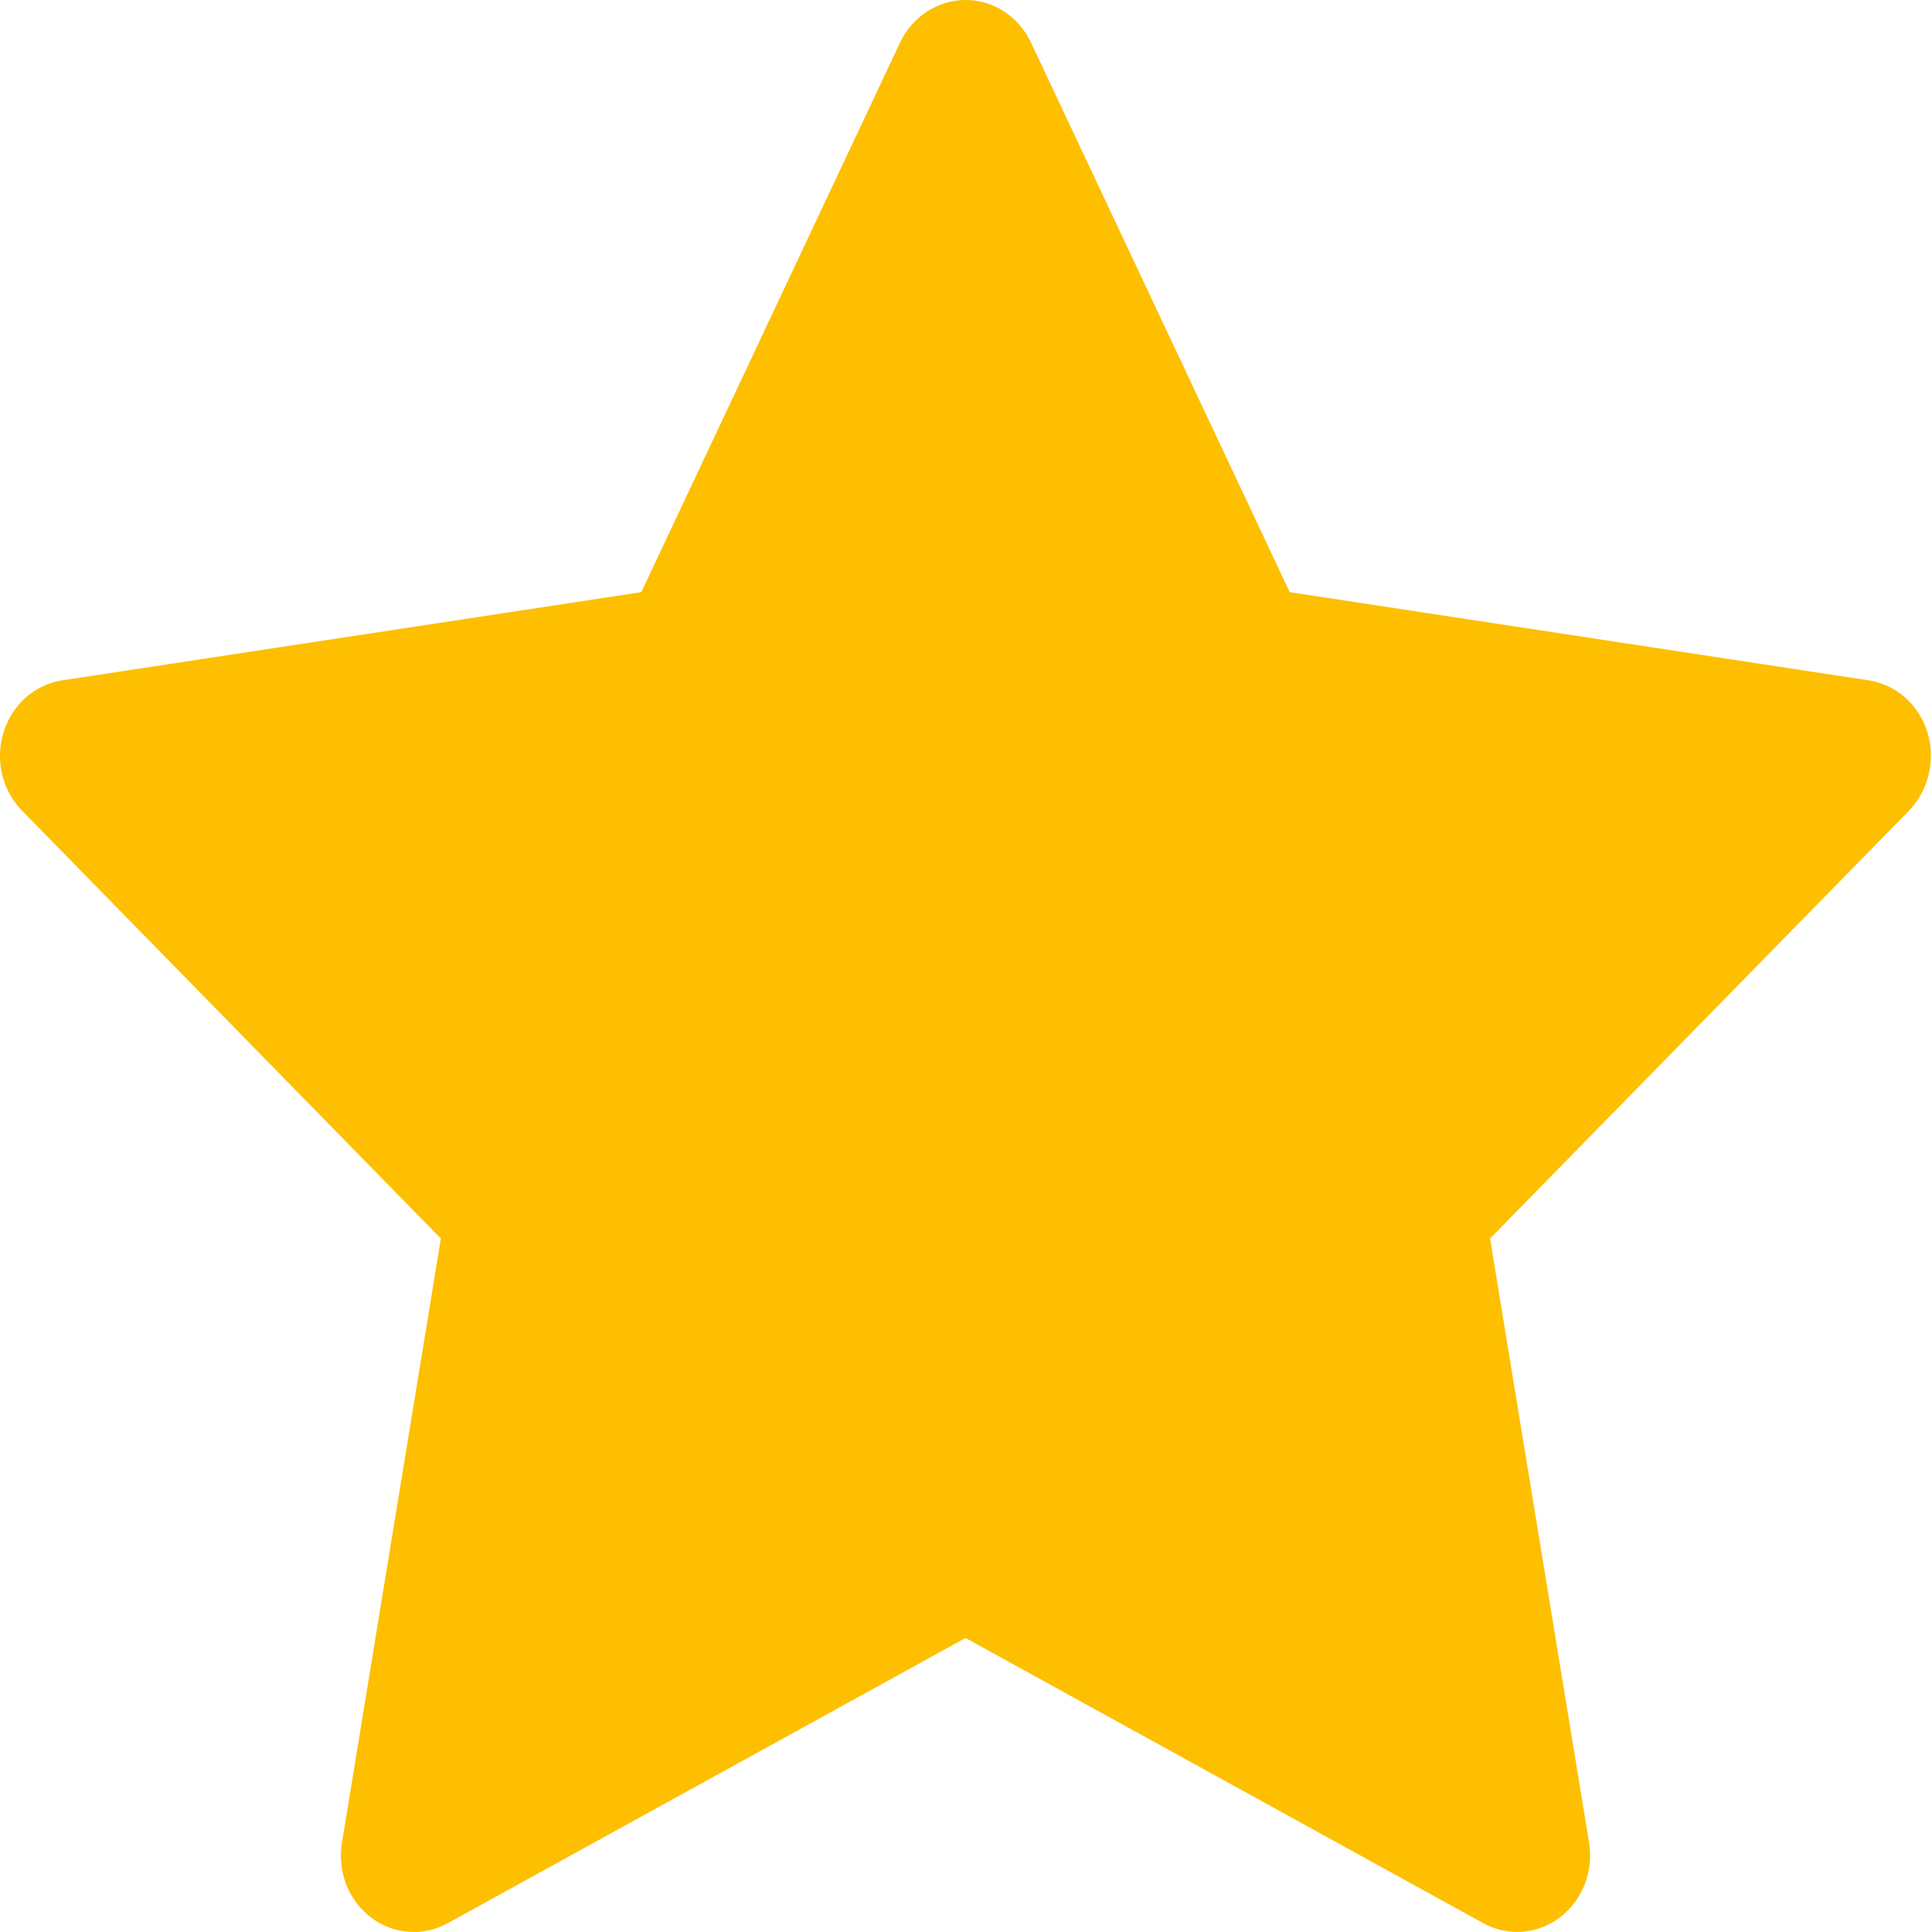
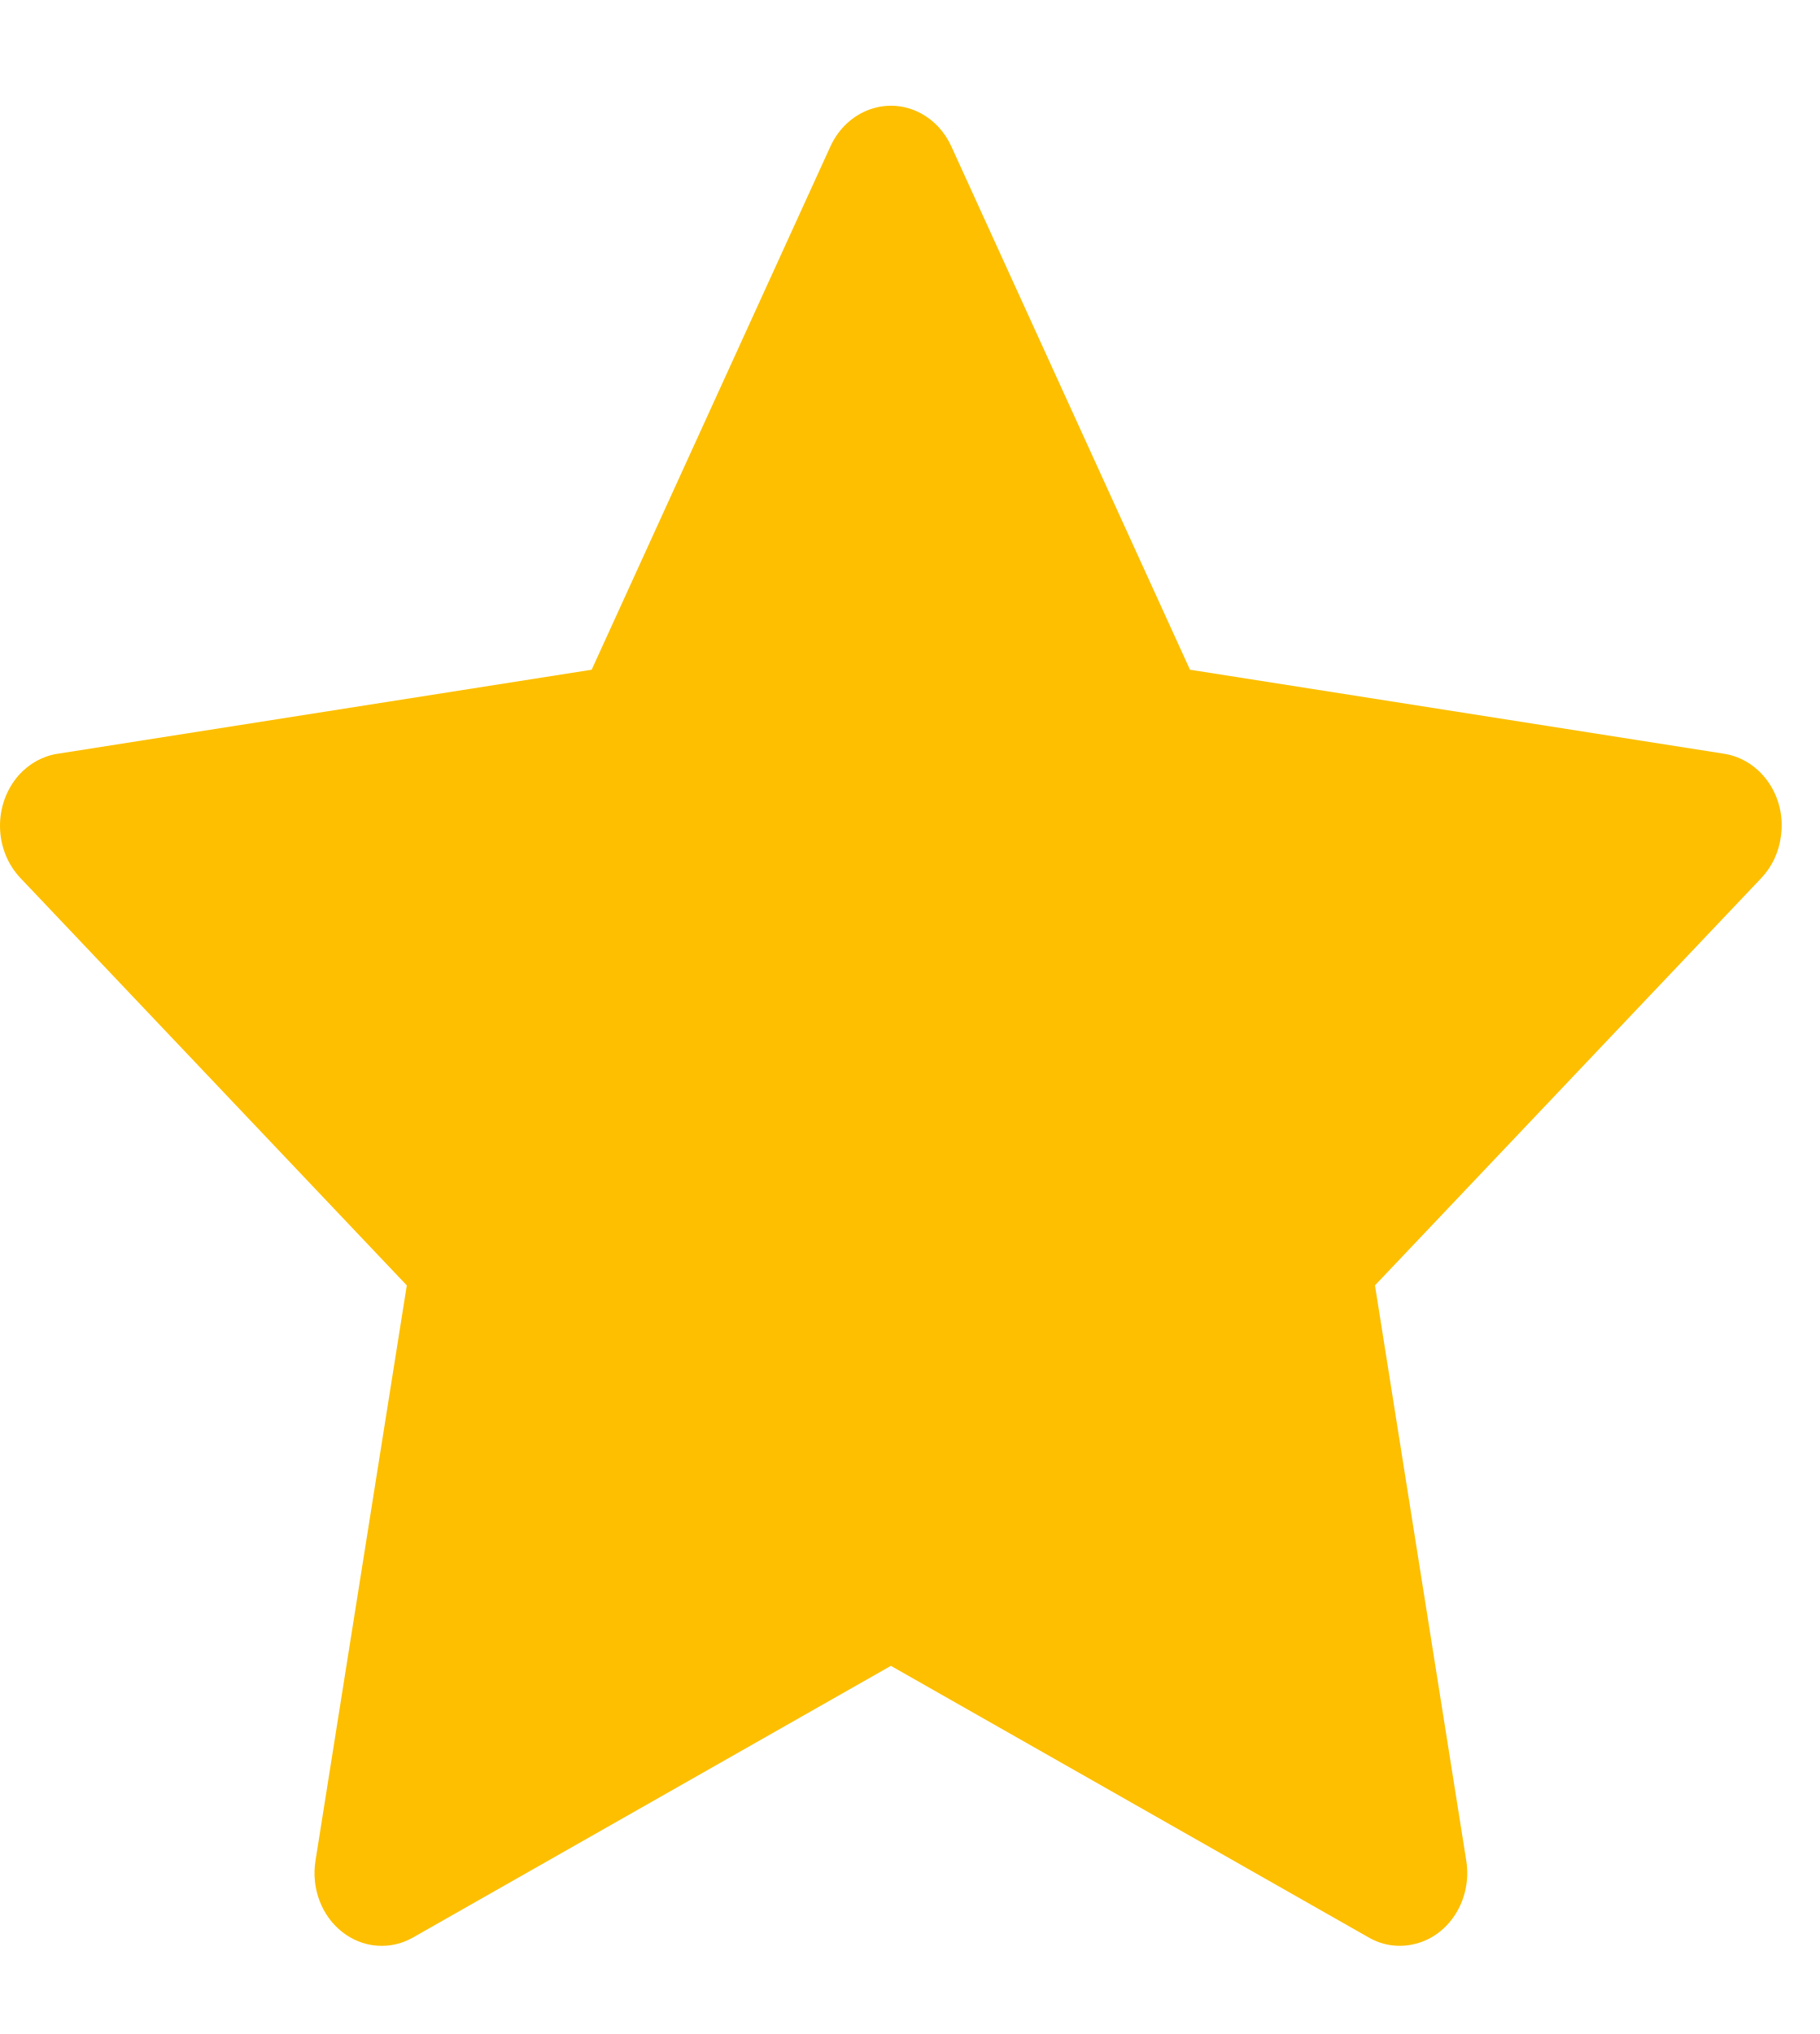
- <svg xmlns="http://www.w3.org/2000/svg" width="16" height="16" viewBox="0 0 16 16" fill="none">
-   <path d="M15.474 5.634L10.681 4.904L8.538 0.352C8.479 0.228 8.383 0.127 8.264 0.065C7.965 -0.089 7.603 0.04 7.454 0.352L5.311 4.904L0.517 5.634C0.385 5.654 0.264 5.719 0.171 5.818C0.06 5.938 -0.002 6.101 5.31422e-05 6.269C0.002 6.437 0.068 6.597 0.183 6.714L3.651 10.257L2.832 15.26C2.813 15.377 2.825 15.496 2.867 15.606C2.91 15.715 2.98 15.81 3.072 15.879C3.163 15.949 3.271 15.99 3.383 15.998C3.496 16.007 3.608 15.982 3.708 15.927L7.996 13.565L12.284 15.927C12.401 15.992 12.537 16.014 12.667 15.99C12.995 15.931 13.216 15.604 13.16 15.26L12.34 10.257L15.809 6.714C15.903 6.617 15.965 6.491 15.984 6.352C16.035 6.006 15.805 5.685 15.474 5.634Z" fill="#FDBF00" />
+ <svg xmlns="http://www.w3.org/2000/svg" width="17" height="19" viewBox="0 0 17 19" fill="none">
+   <path d="M16.106 7.041L11.116 6.256L8.886 1.366C8.825 1.232 8.725 1.124 8.601 1.058C8.29 0.892 7.913 1.03 7.758 1.366L5.527 6.256L0.538 7.041C0.4 7.062 0.275 7.132 0.178 7.238C0.062 7.368 -0.002 7.542 5.53105e-05 7.722C0.002 7.903 0.071 8.075 0.19 8.201L3.8 12.007L2.947 17.382C2.927 17.507 2.94 17.636 2.984 17.753C3.028 17.871 3.102 17.973 3.197 18.047C3.292 18.122 3.404 18.166 3.521 18.175C3.638 18.184 3.755 18.158 3.859 18.098L8.322 15.561L12.785 18.098C12.907 18.169 13.048 18.192 13.184 18.166C13.526 18.103 13.755 17.752 13.697 17.382L12.844 12.007L16.454 8.201C16.552 8.097 16.617 7.961 16.636 7.812C16.689 7.44 16.45 7.096 16.106 7.041Z" fill="#FDBF00" />
</svg>
